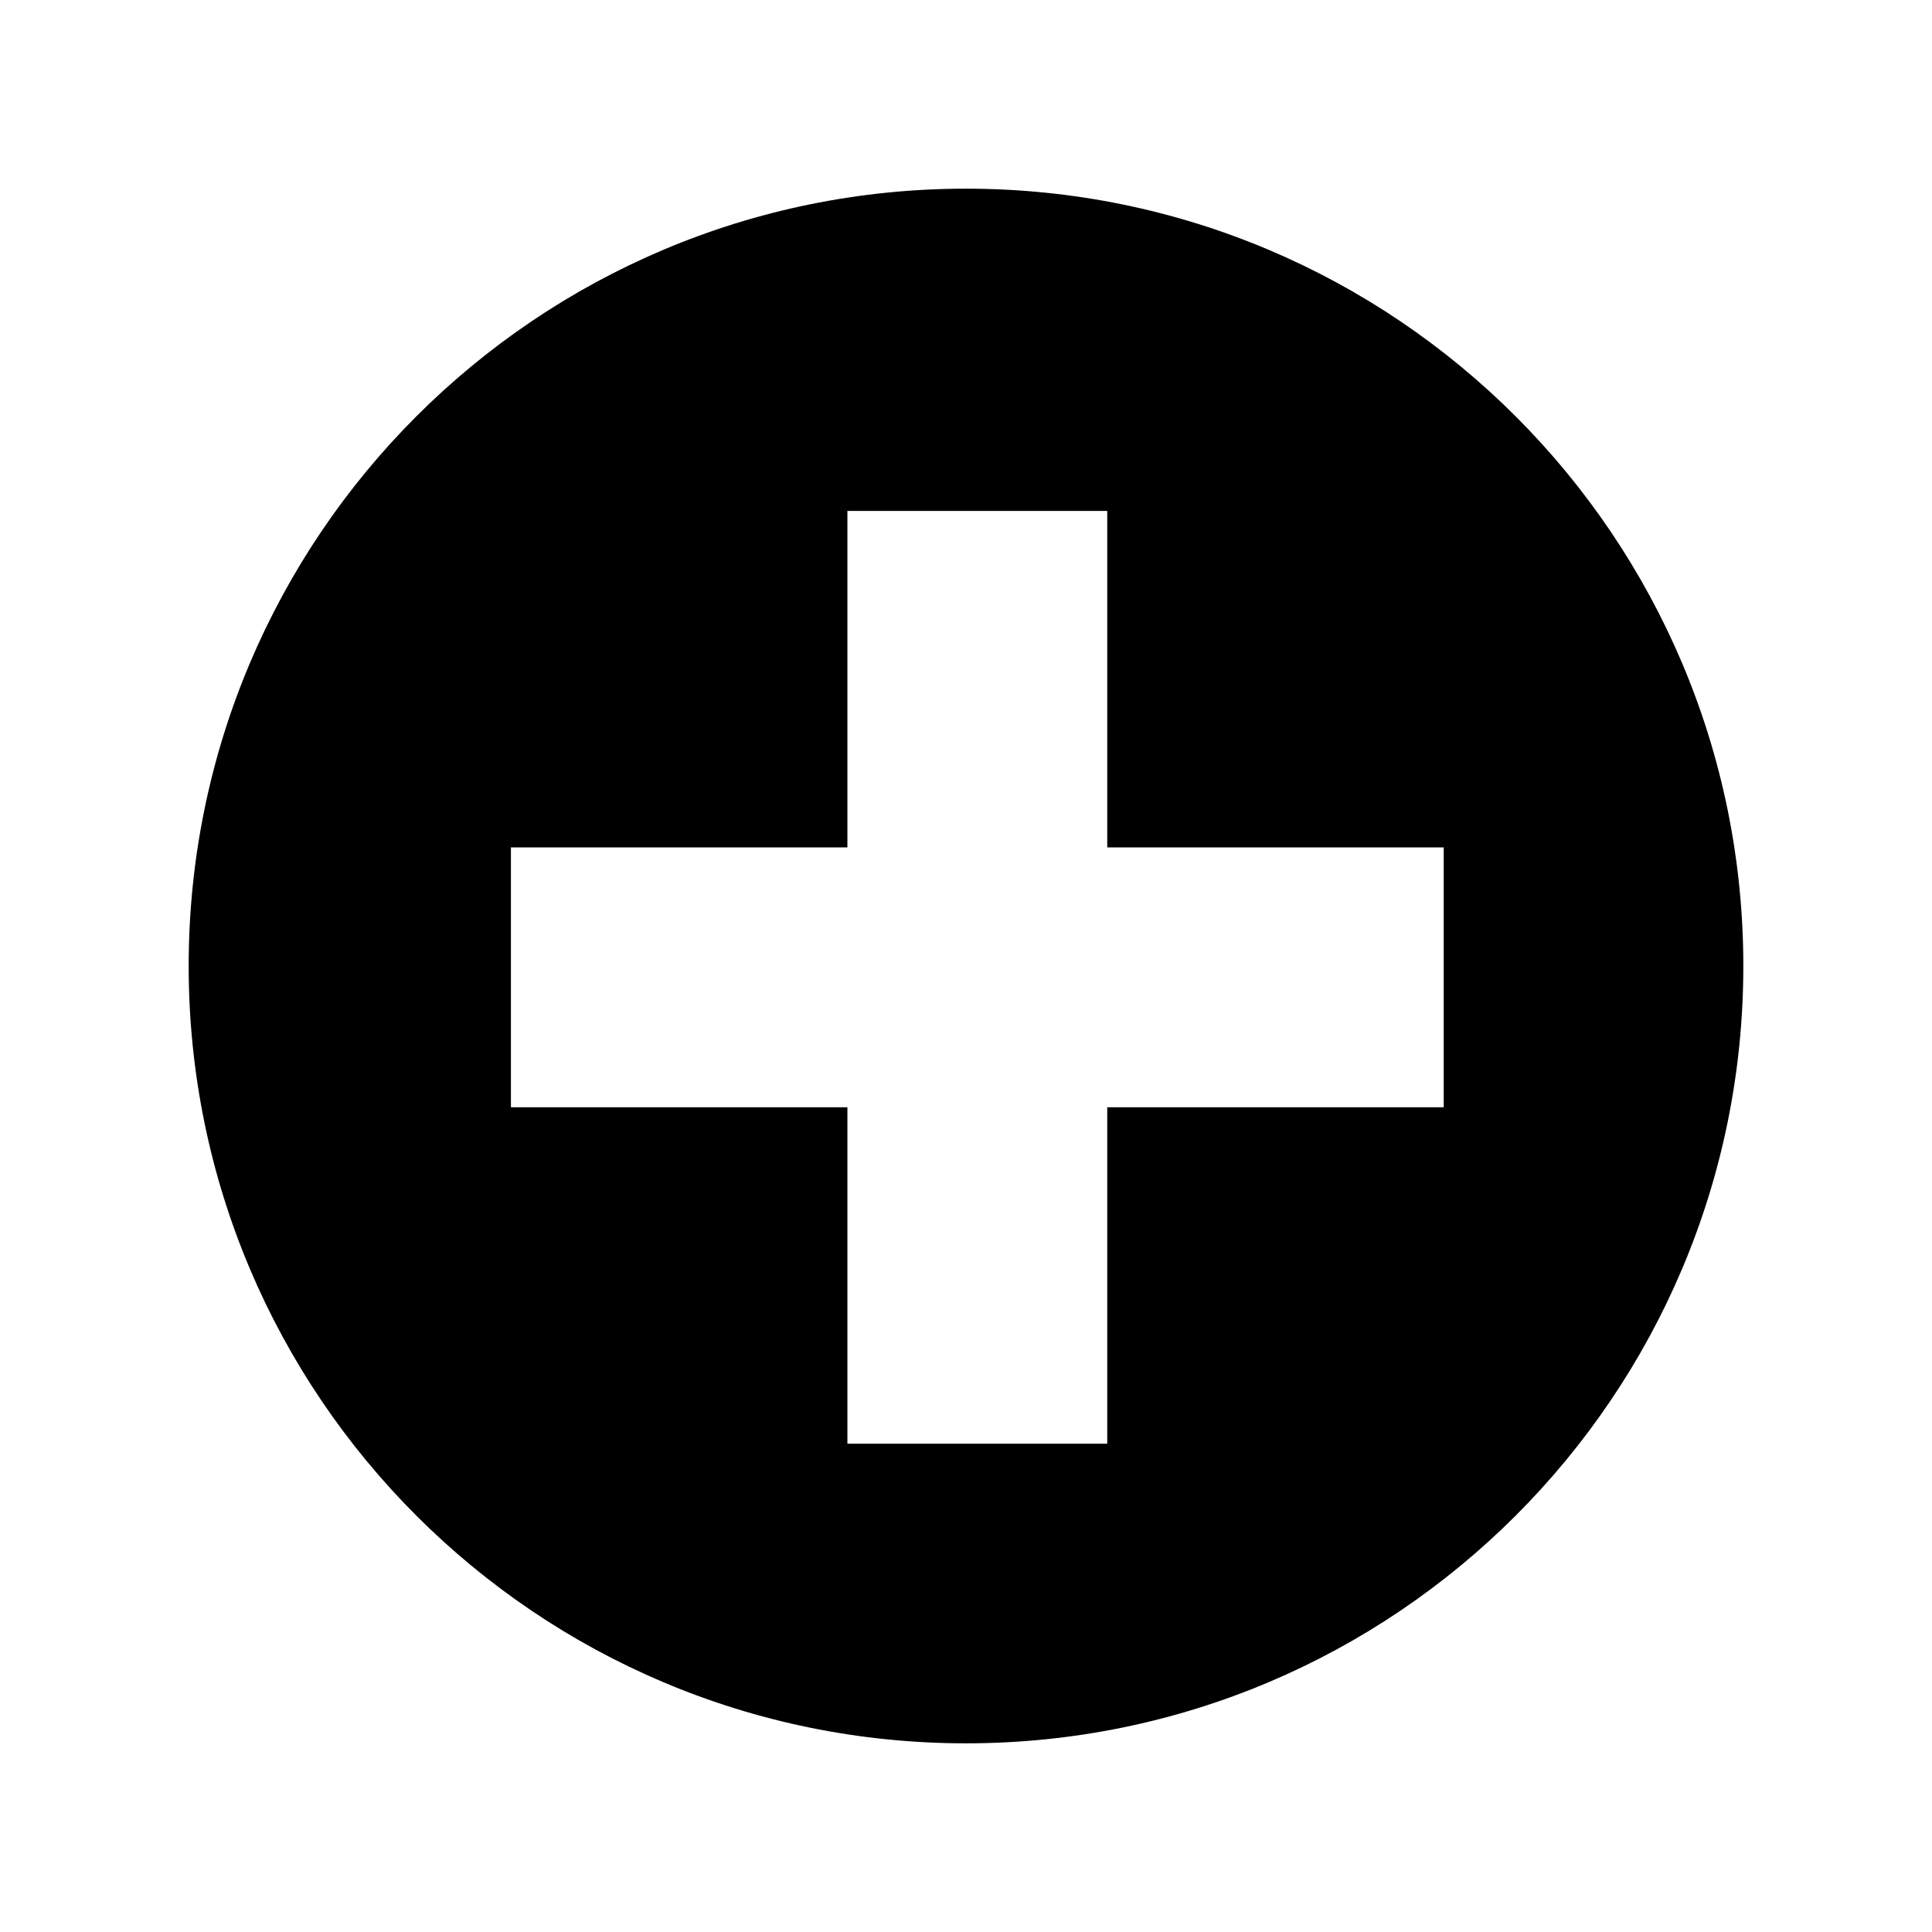
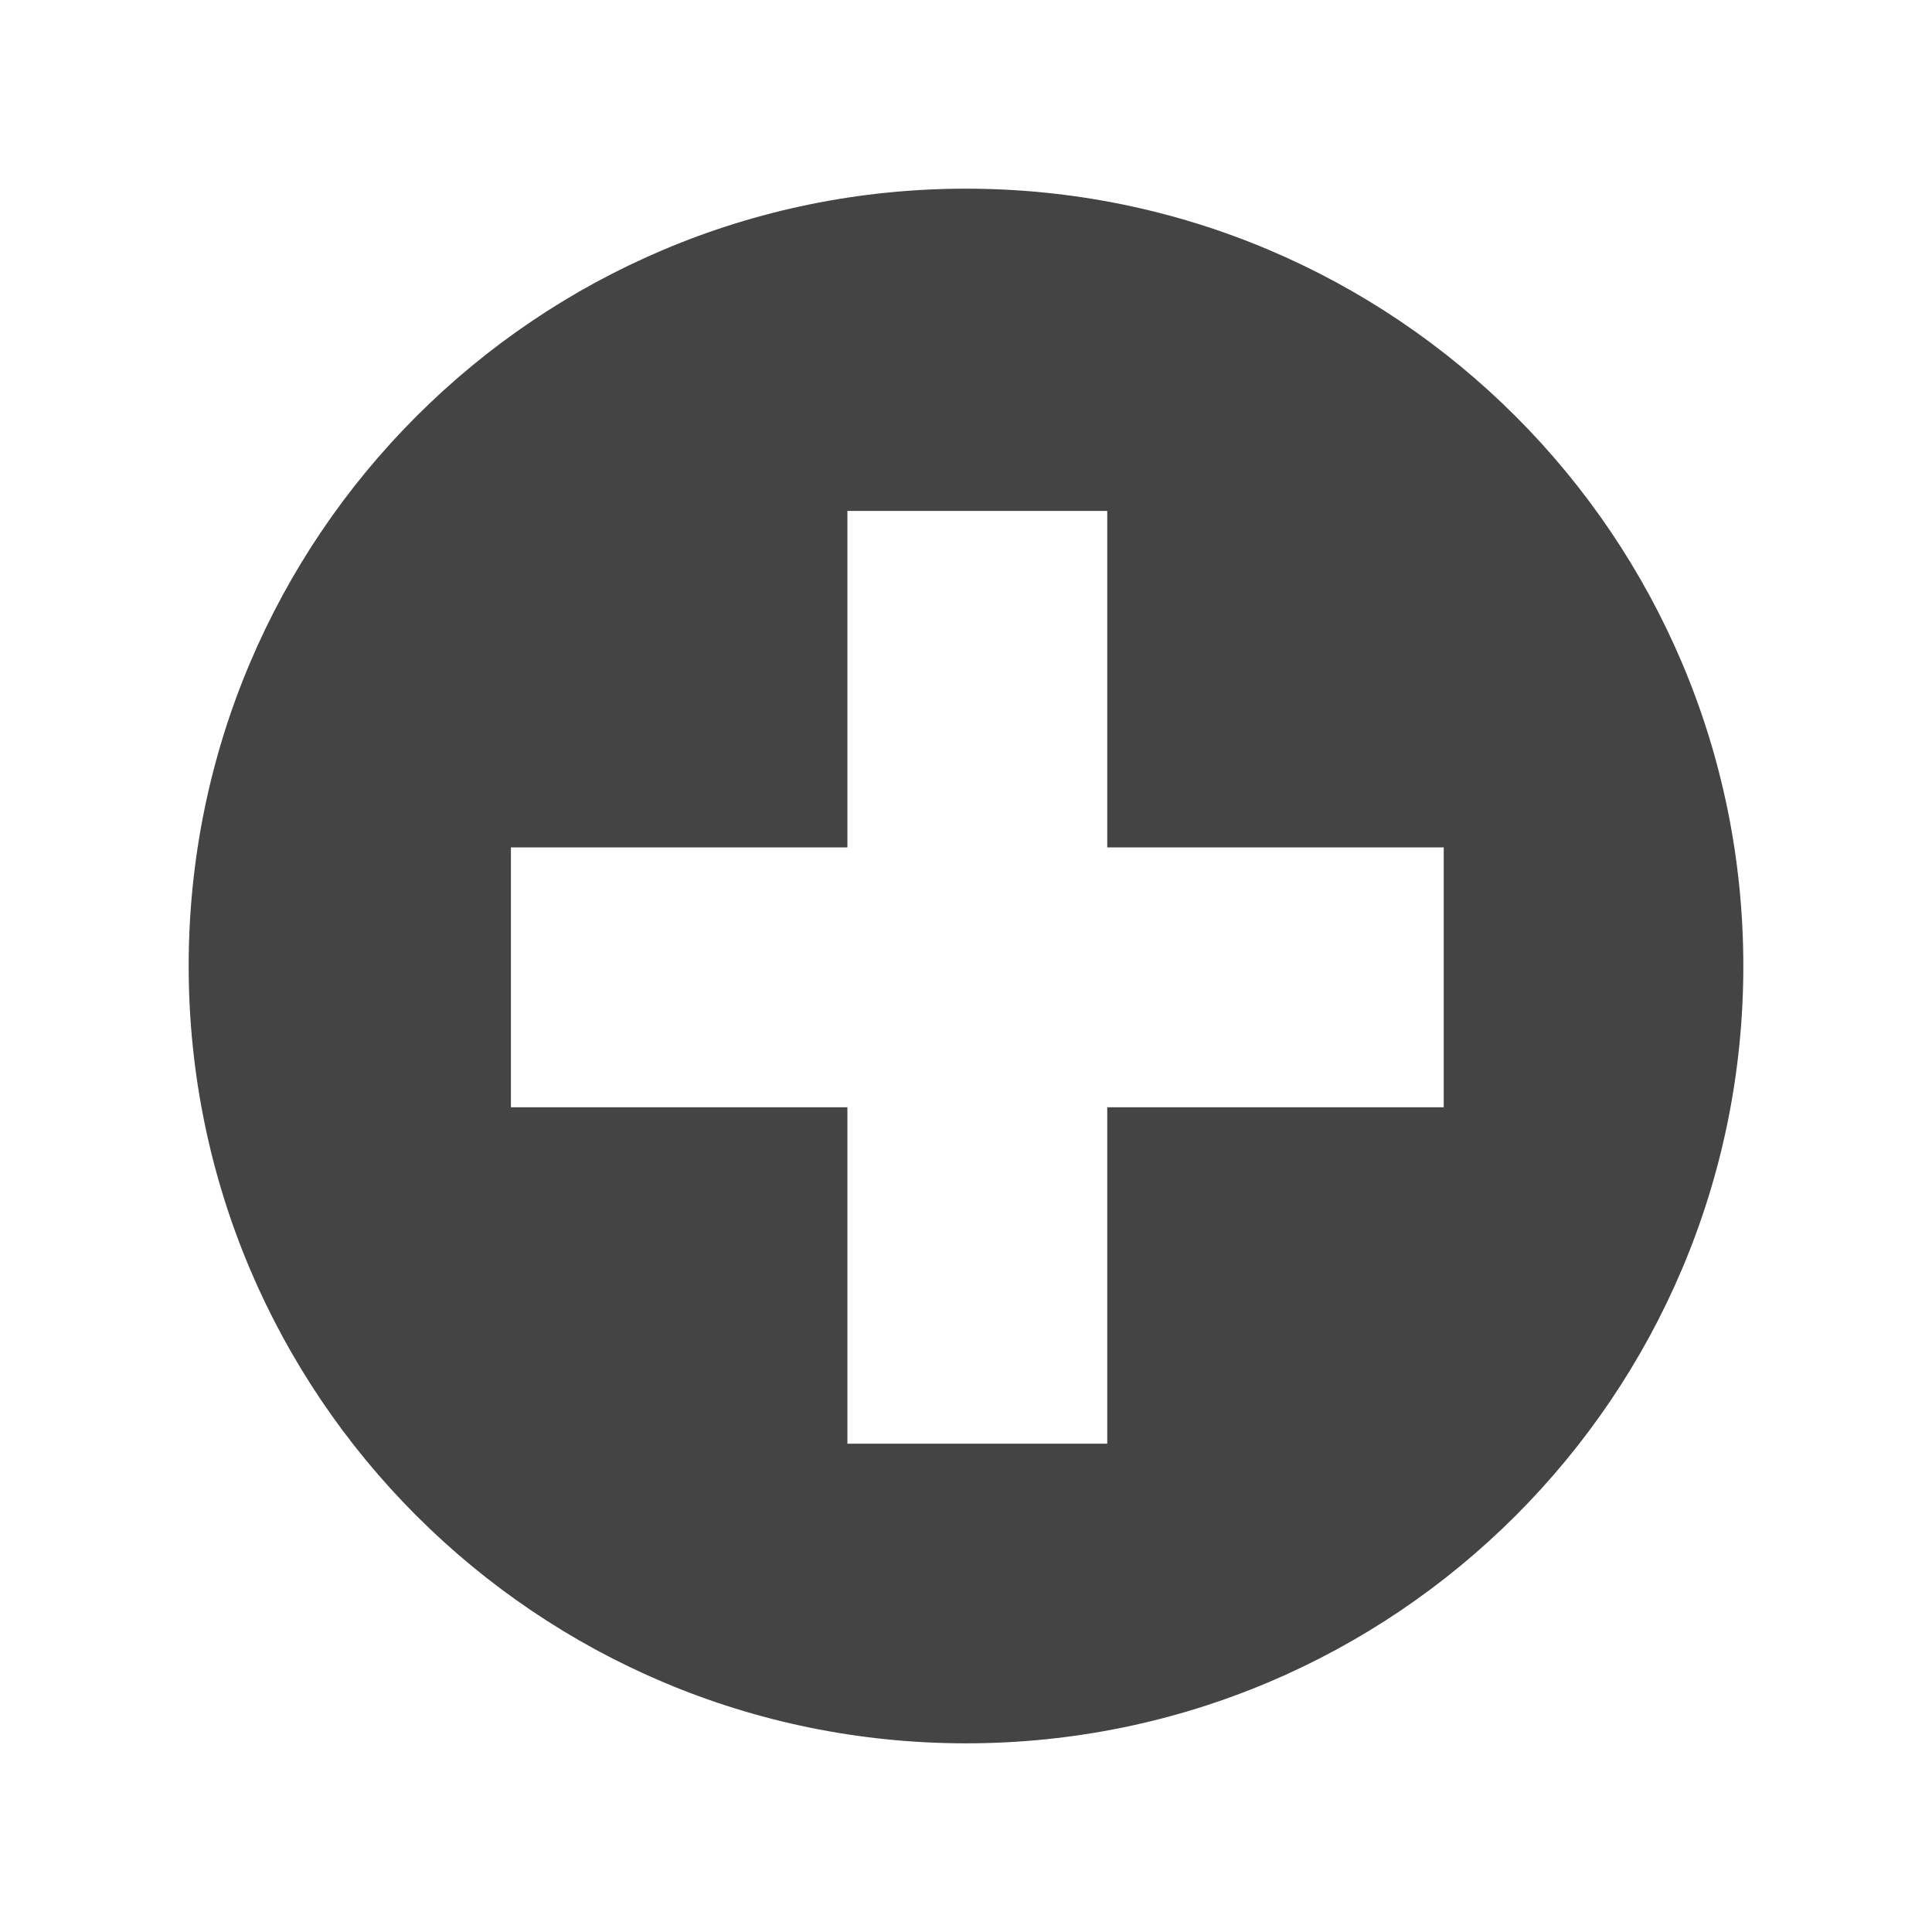
<svg xmlns="http://www.w3.org/2000/svg" version="1.1" x="0px" y="0px" width="512px" height="512px" viewBox="0 0 512 512" enable-background="new 0 0 512 512" xml:space="preserve">
-   <path id="plus-4-icon" d="M256,50C142.229,50,50,142.229,50,256s92.229,206,206,206s206-92.229,206-206S369.771,50,256,50z    M382.601,293.432h-89.17V382.6h-68.861v-89.168h-89.17v-68.862h89.17V135.4h68.861v89.169h89.17V293.432z" />
+   <path fill="#444444" id="plus-4-icon" d="M256,50C142.229,50,50,142.229,50,256s92.229,206,206,206s206-92.229,206-206S369.771,50,256,50z    M382.601,293.432h-89.17V382.6h-68.861v-89.168h-89.17v-68.862h89.17V135.4h68.861v89.169h89.17V293.432z" />
</svg>
